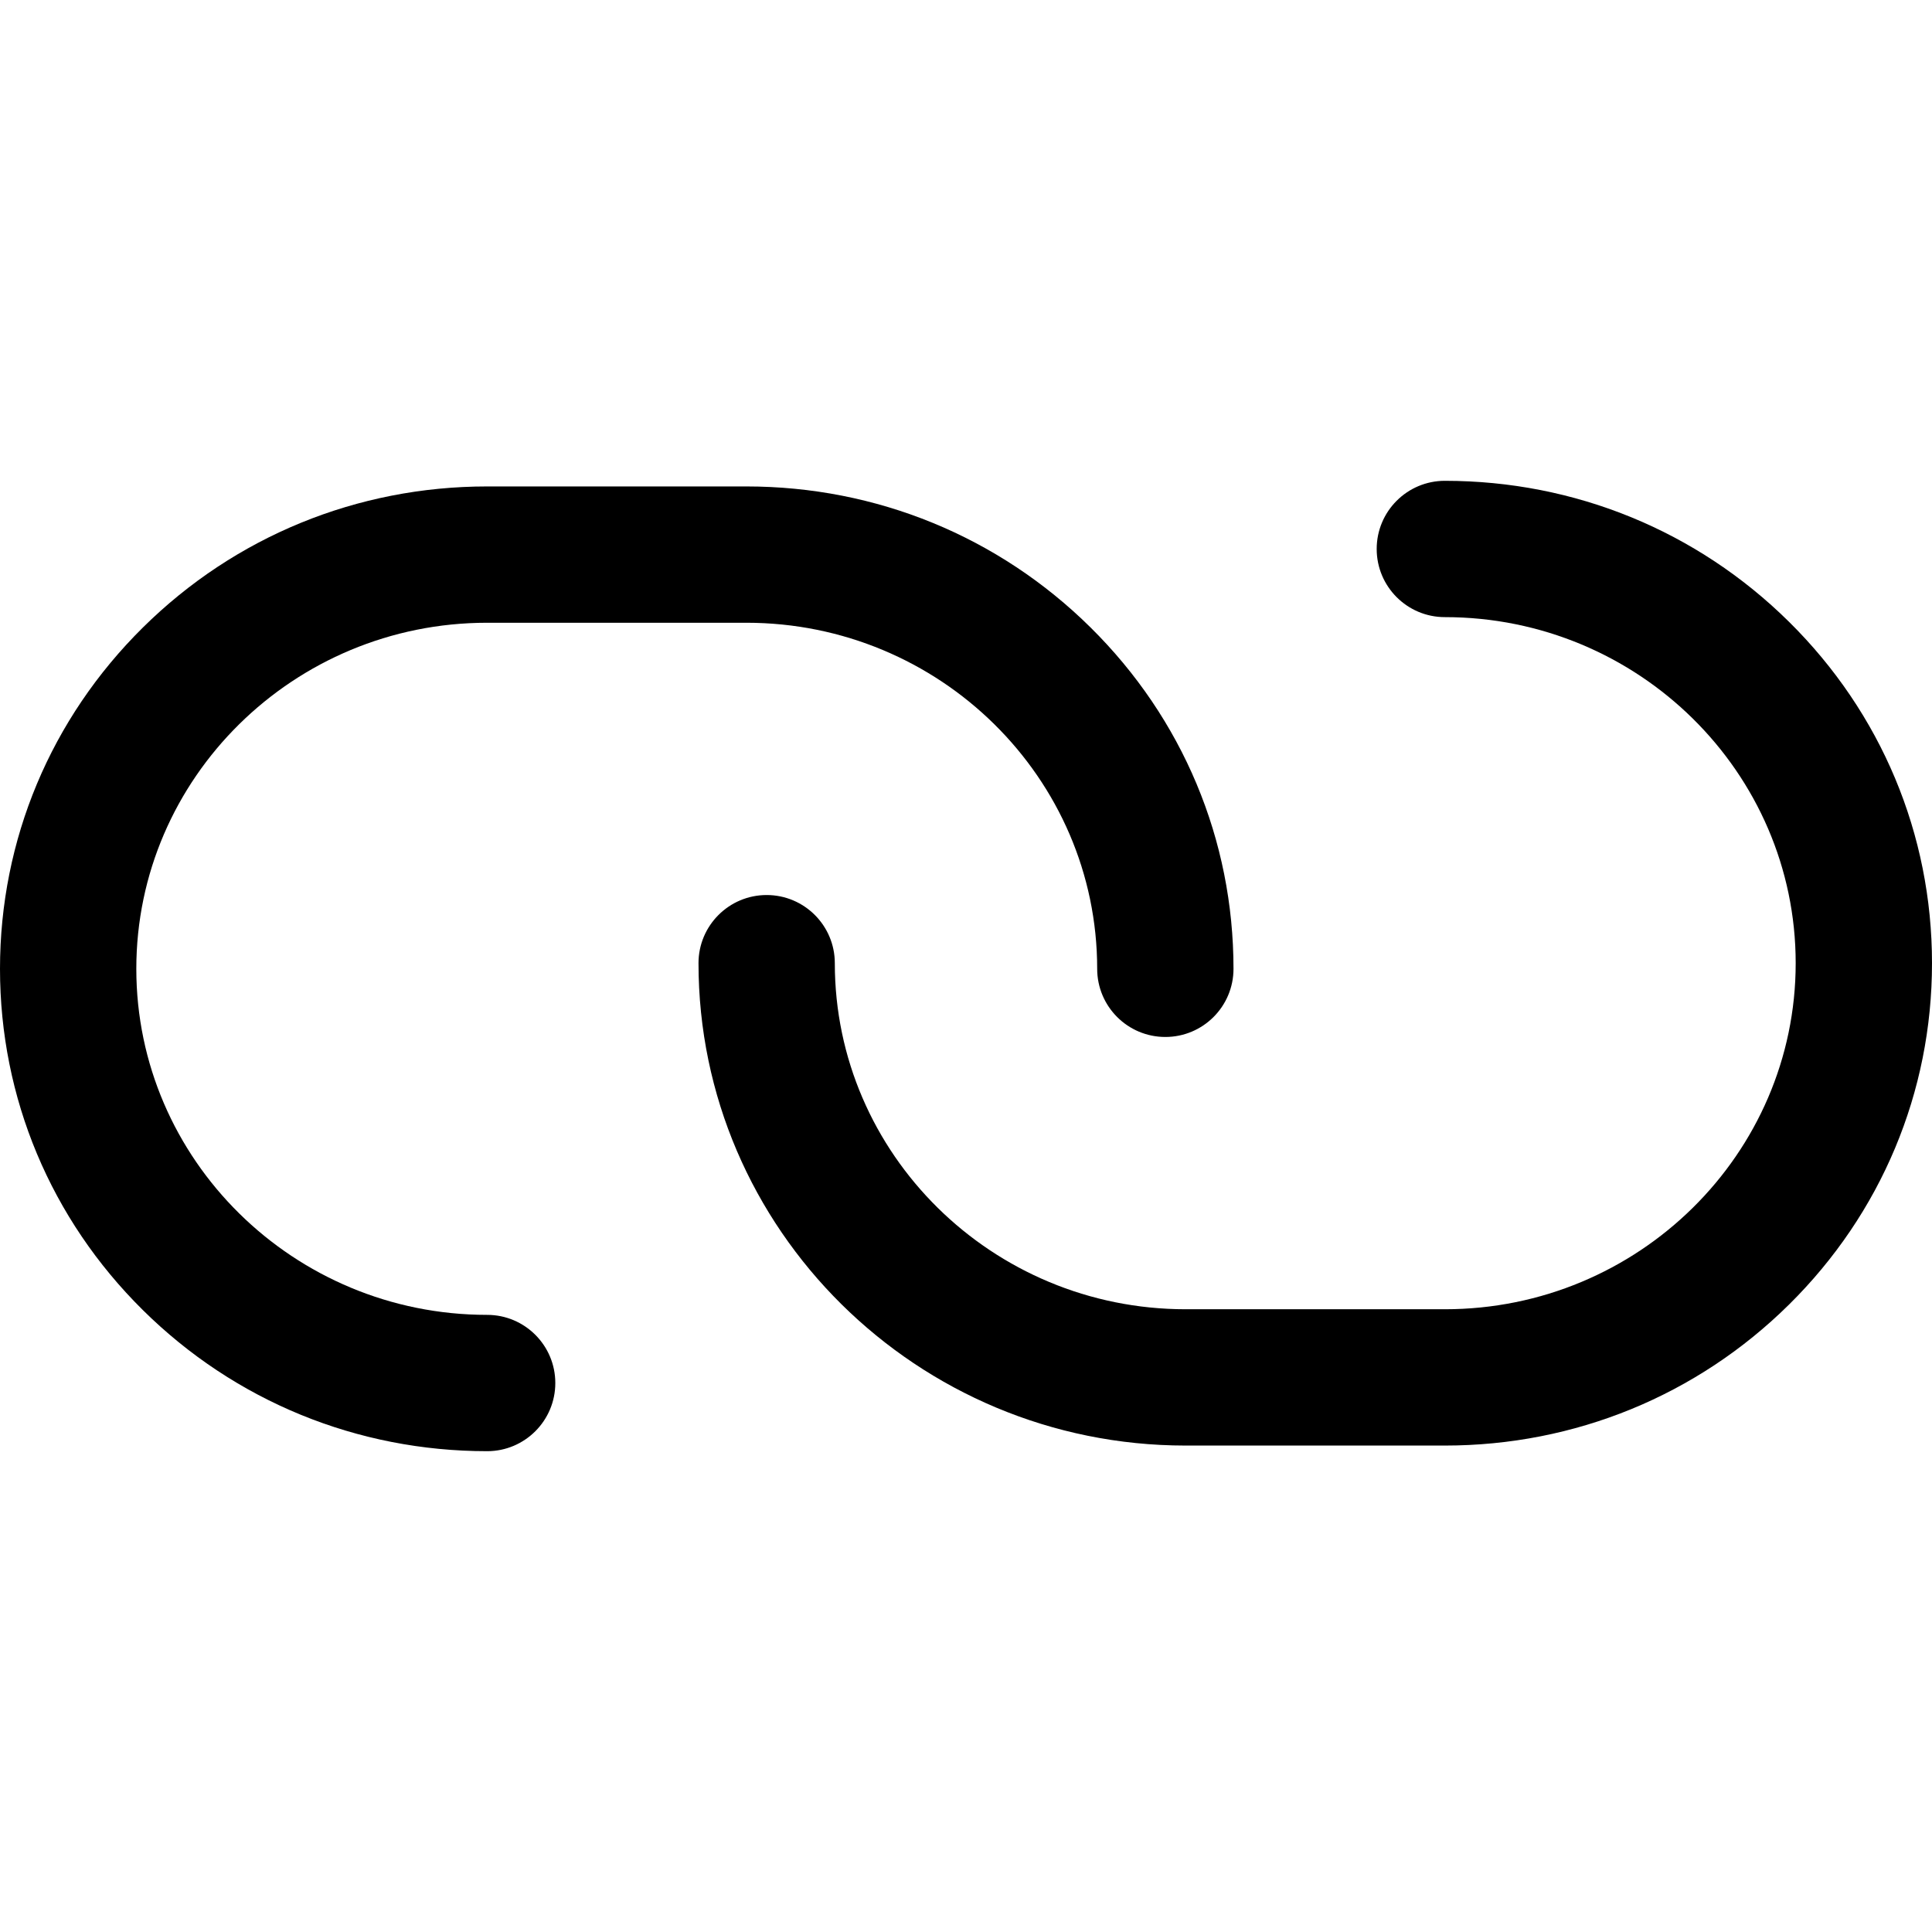
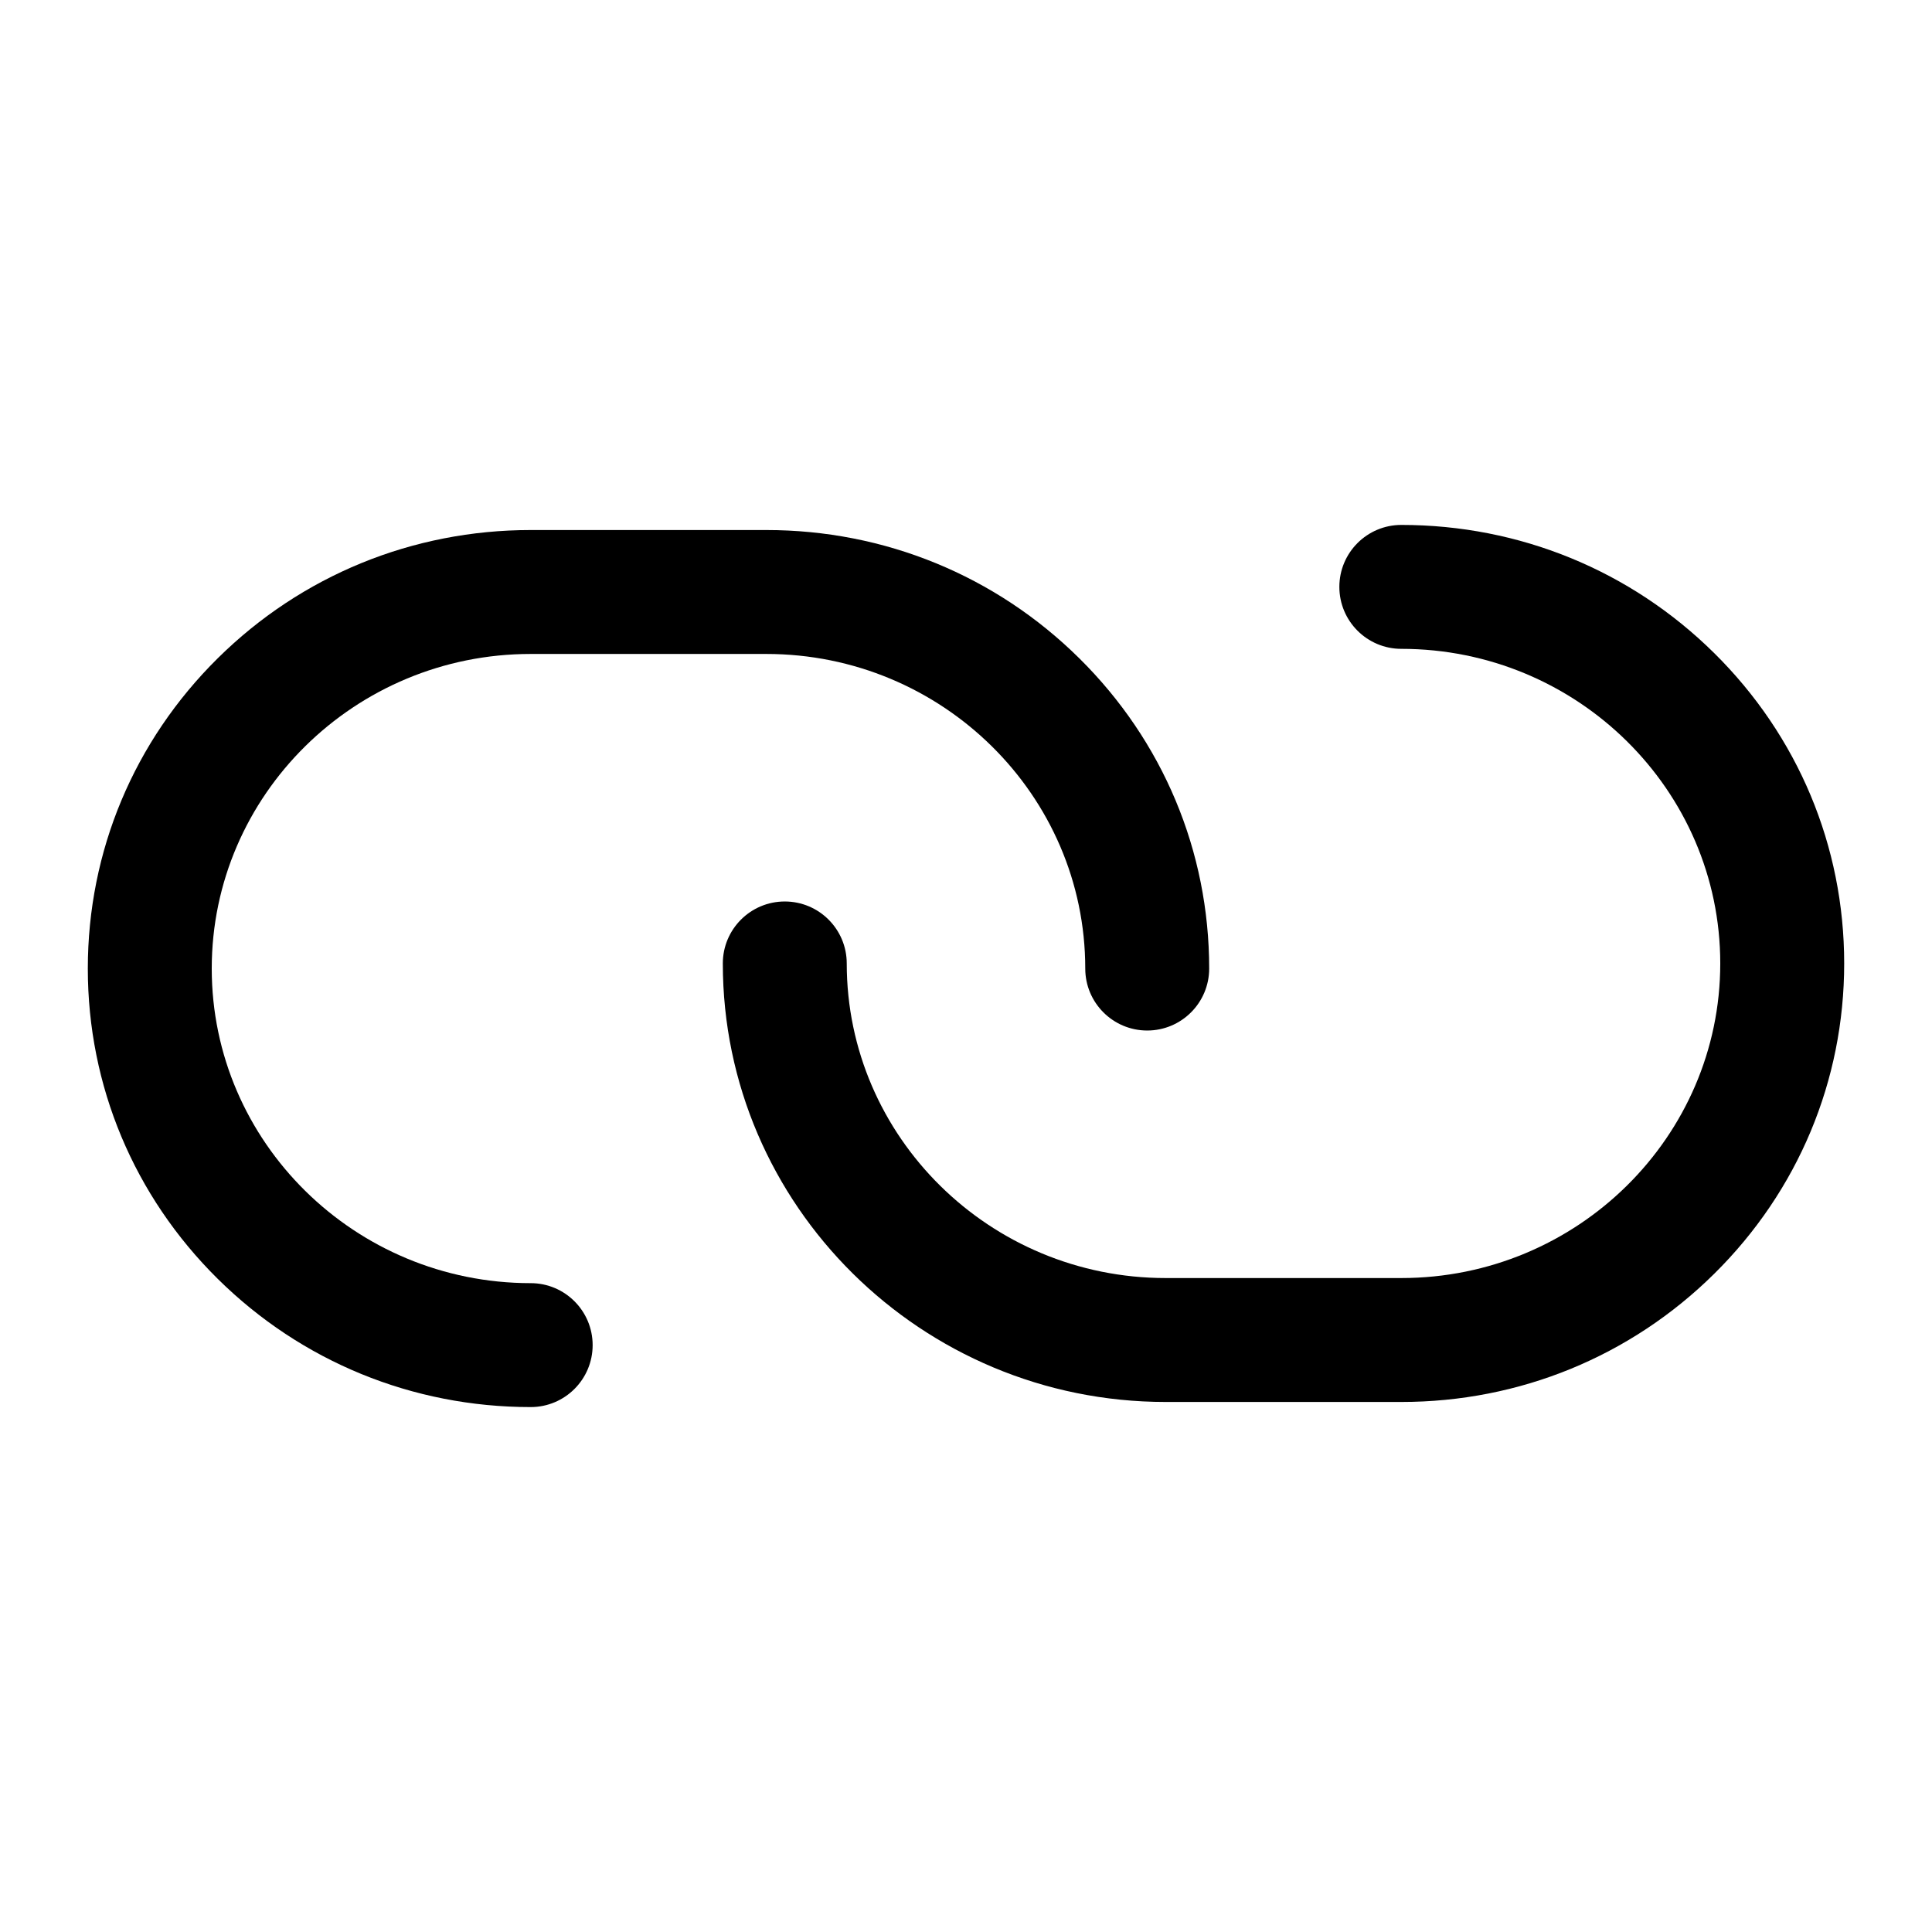
- <svg xmlns="http://www.w3.org/2000/svg" version="1.1" id="图形" x="0px" y="0px" viewBox="90.288 58.809 850.394 850.394" enable-background="new 90.288 58.809 850.394 850.394" xml:space="preserve">
+ <svg xmlns="http://www.w3.org/2000/svg" version="1.1" id="图形" x="0px" y="0px" viewBox="47.768 16.289 935.433 935.433" xml:space="preserve">
  <g>
    <path d="M304.714,637.566c-85.151,0-154.426-68.331-154.426-152.322c0-83.992,69.275-152.324,154.426-152.324h114.089   c85.149,0,154.424,68.332,154.424,152.324c0,16.568,13.432,30,30,30s30-13.432,30-30c0-56.778-22.348-110.141-62.925-150.256   c-40.486-40.025-94.289-62.067-151.499-62.067H304.714c-57.21,0-111.014,22.042-151.5,62.067   c-40.579,40.116-62.926,93.478-62.926,150.256s22.348,110.14,62.926,150.256c40.486,40.024,94.29,62.066,151.5,62.066   c16.568,0,30-13.432,30-30S321.282,637.566,304.714,637.566z" />
    <path d="M877.756,332.512c-40.486-40.024-94.29-62.066-151.5-62.066c-16.568,0-30,13.432-30,30s13.432,30,30,30   c85.15,0,154.426,68.331,154.426,152.322c0,83.992-69.275,152.324-154.426,152.324h-114.09   c-85.149,0-154.424-68.332-154.424-152.324c0-16.568-13.432-30-30-30s-30,13.432-30,30c0,117.076,96.19,212.324,214.424,212.324   h114.09c57.21,0,111.014-22.043,151.5-62.067c40.578-40.116,62.926-93.479,62.926-150.257S918.334,372.628,877.756,332.512z" />
  </g>
</svg>
